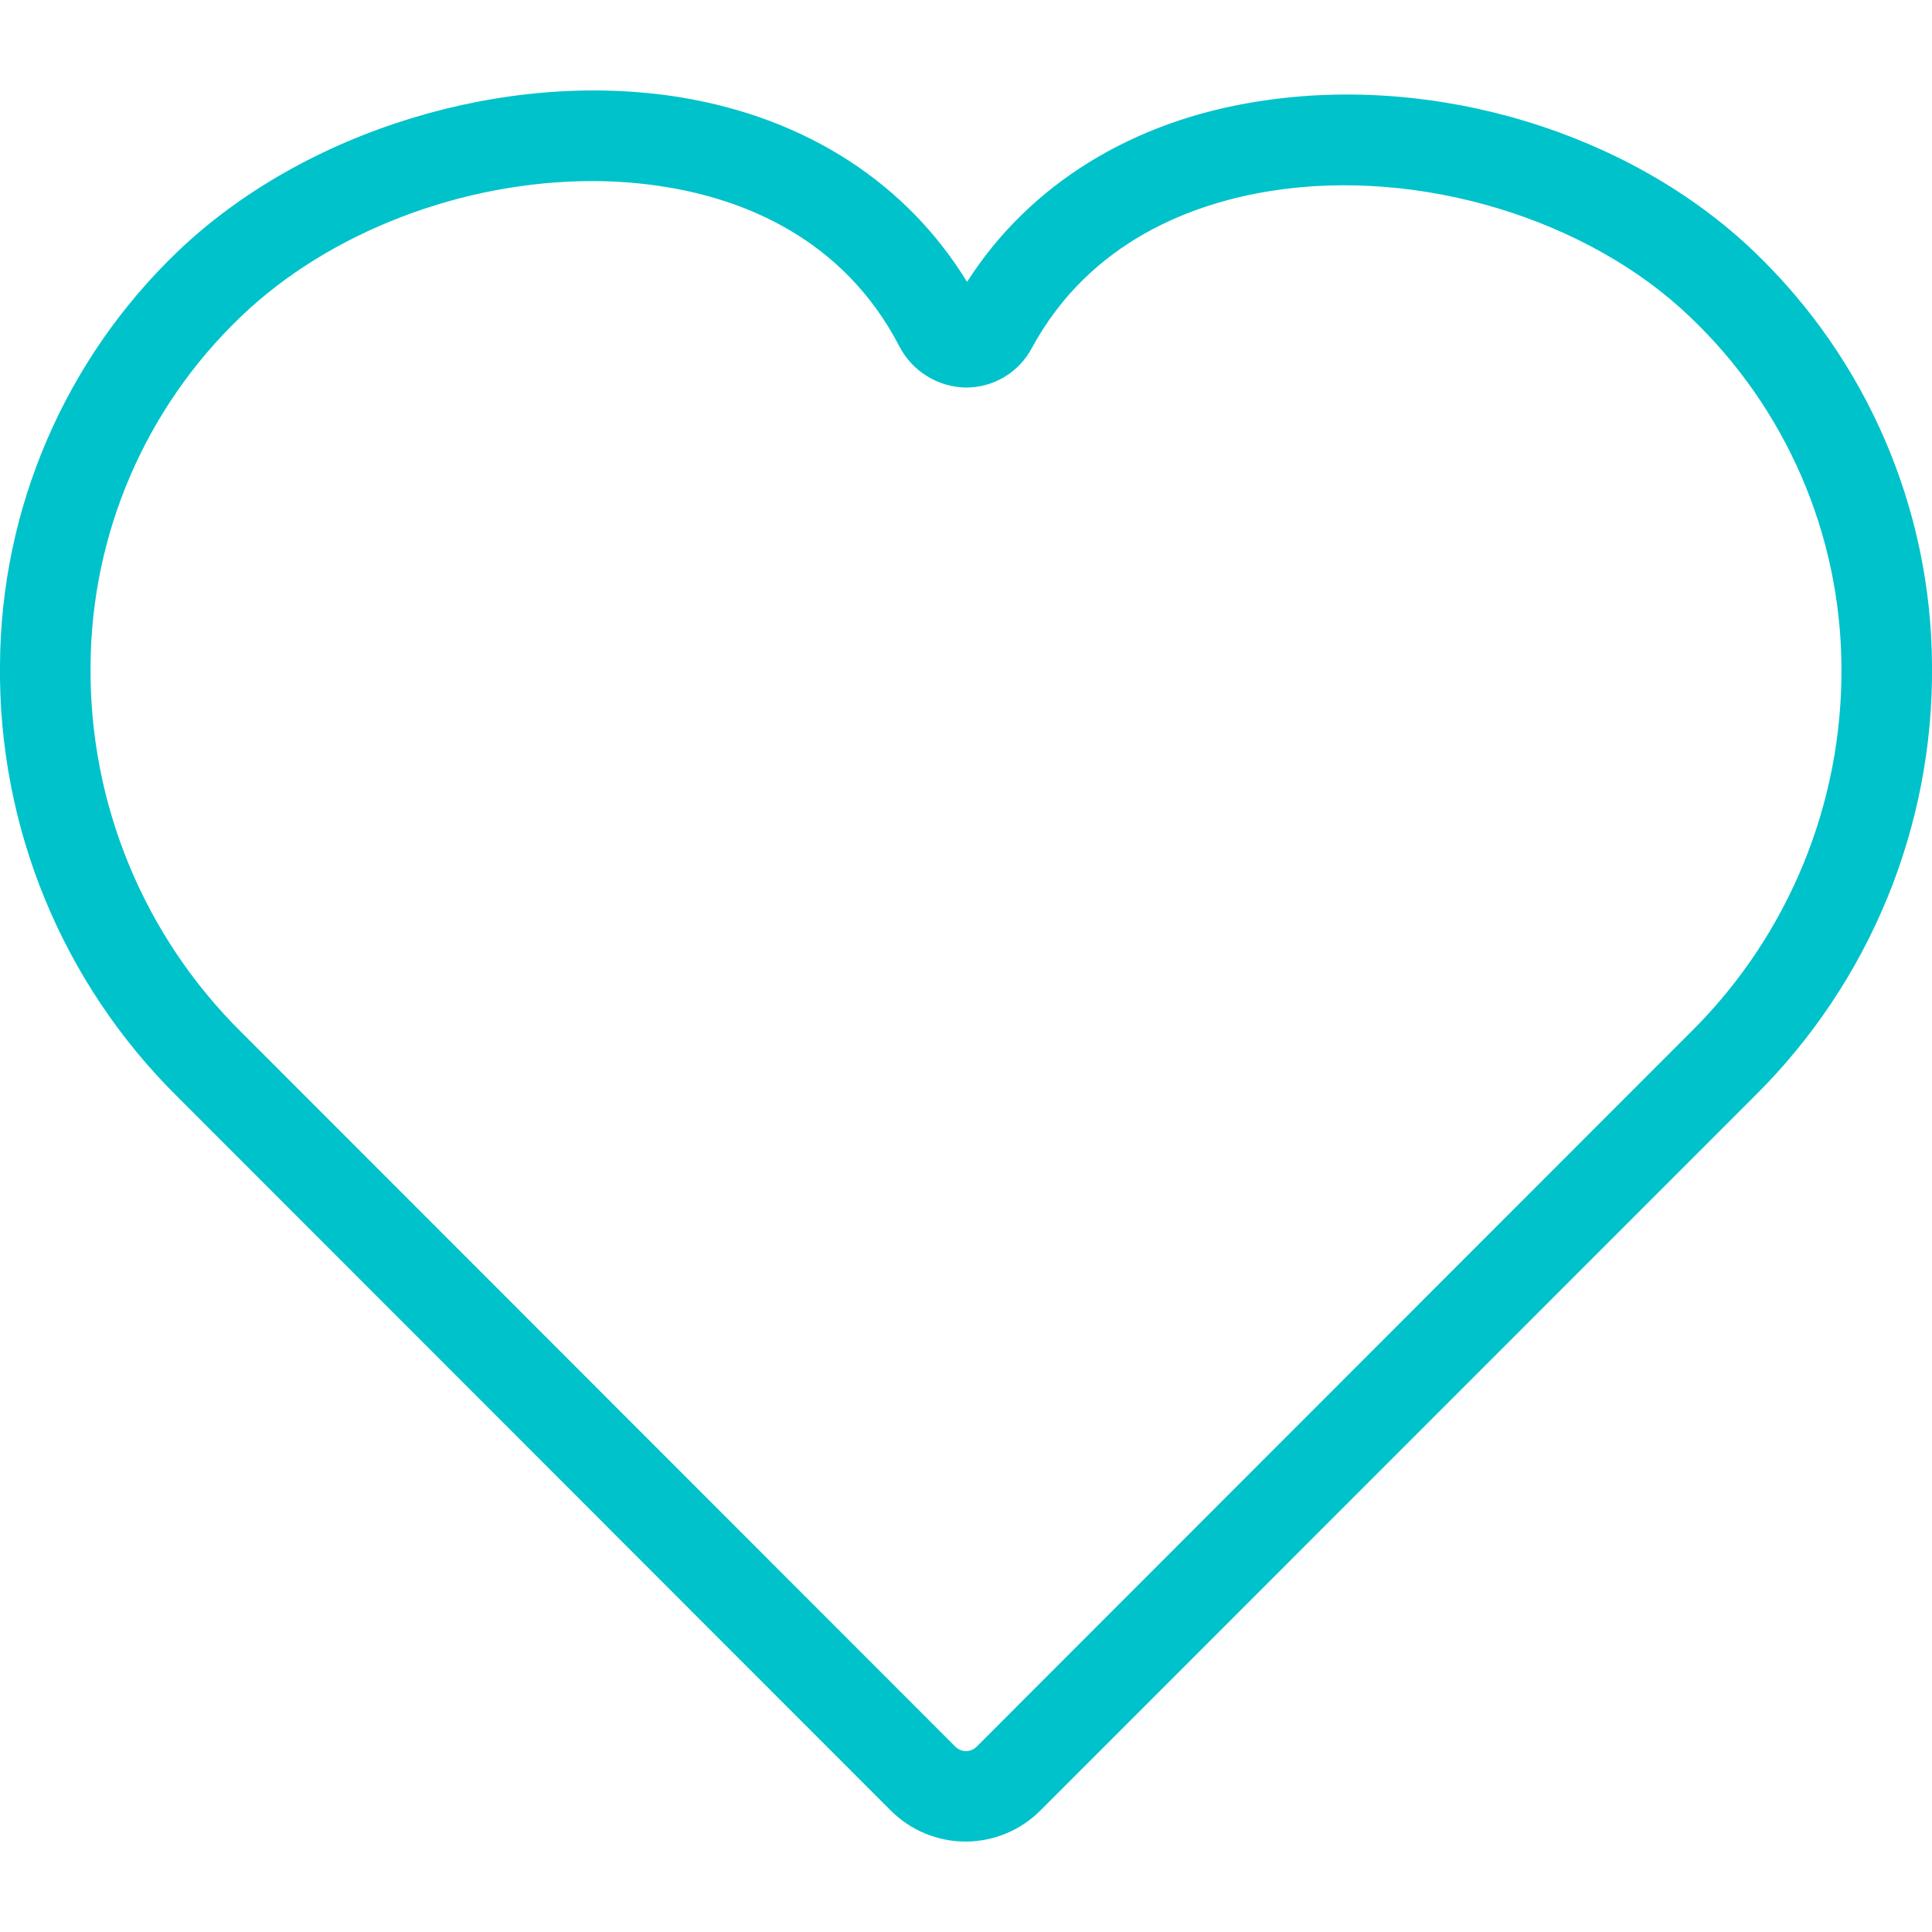
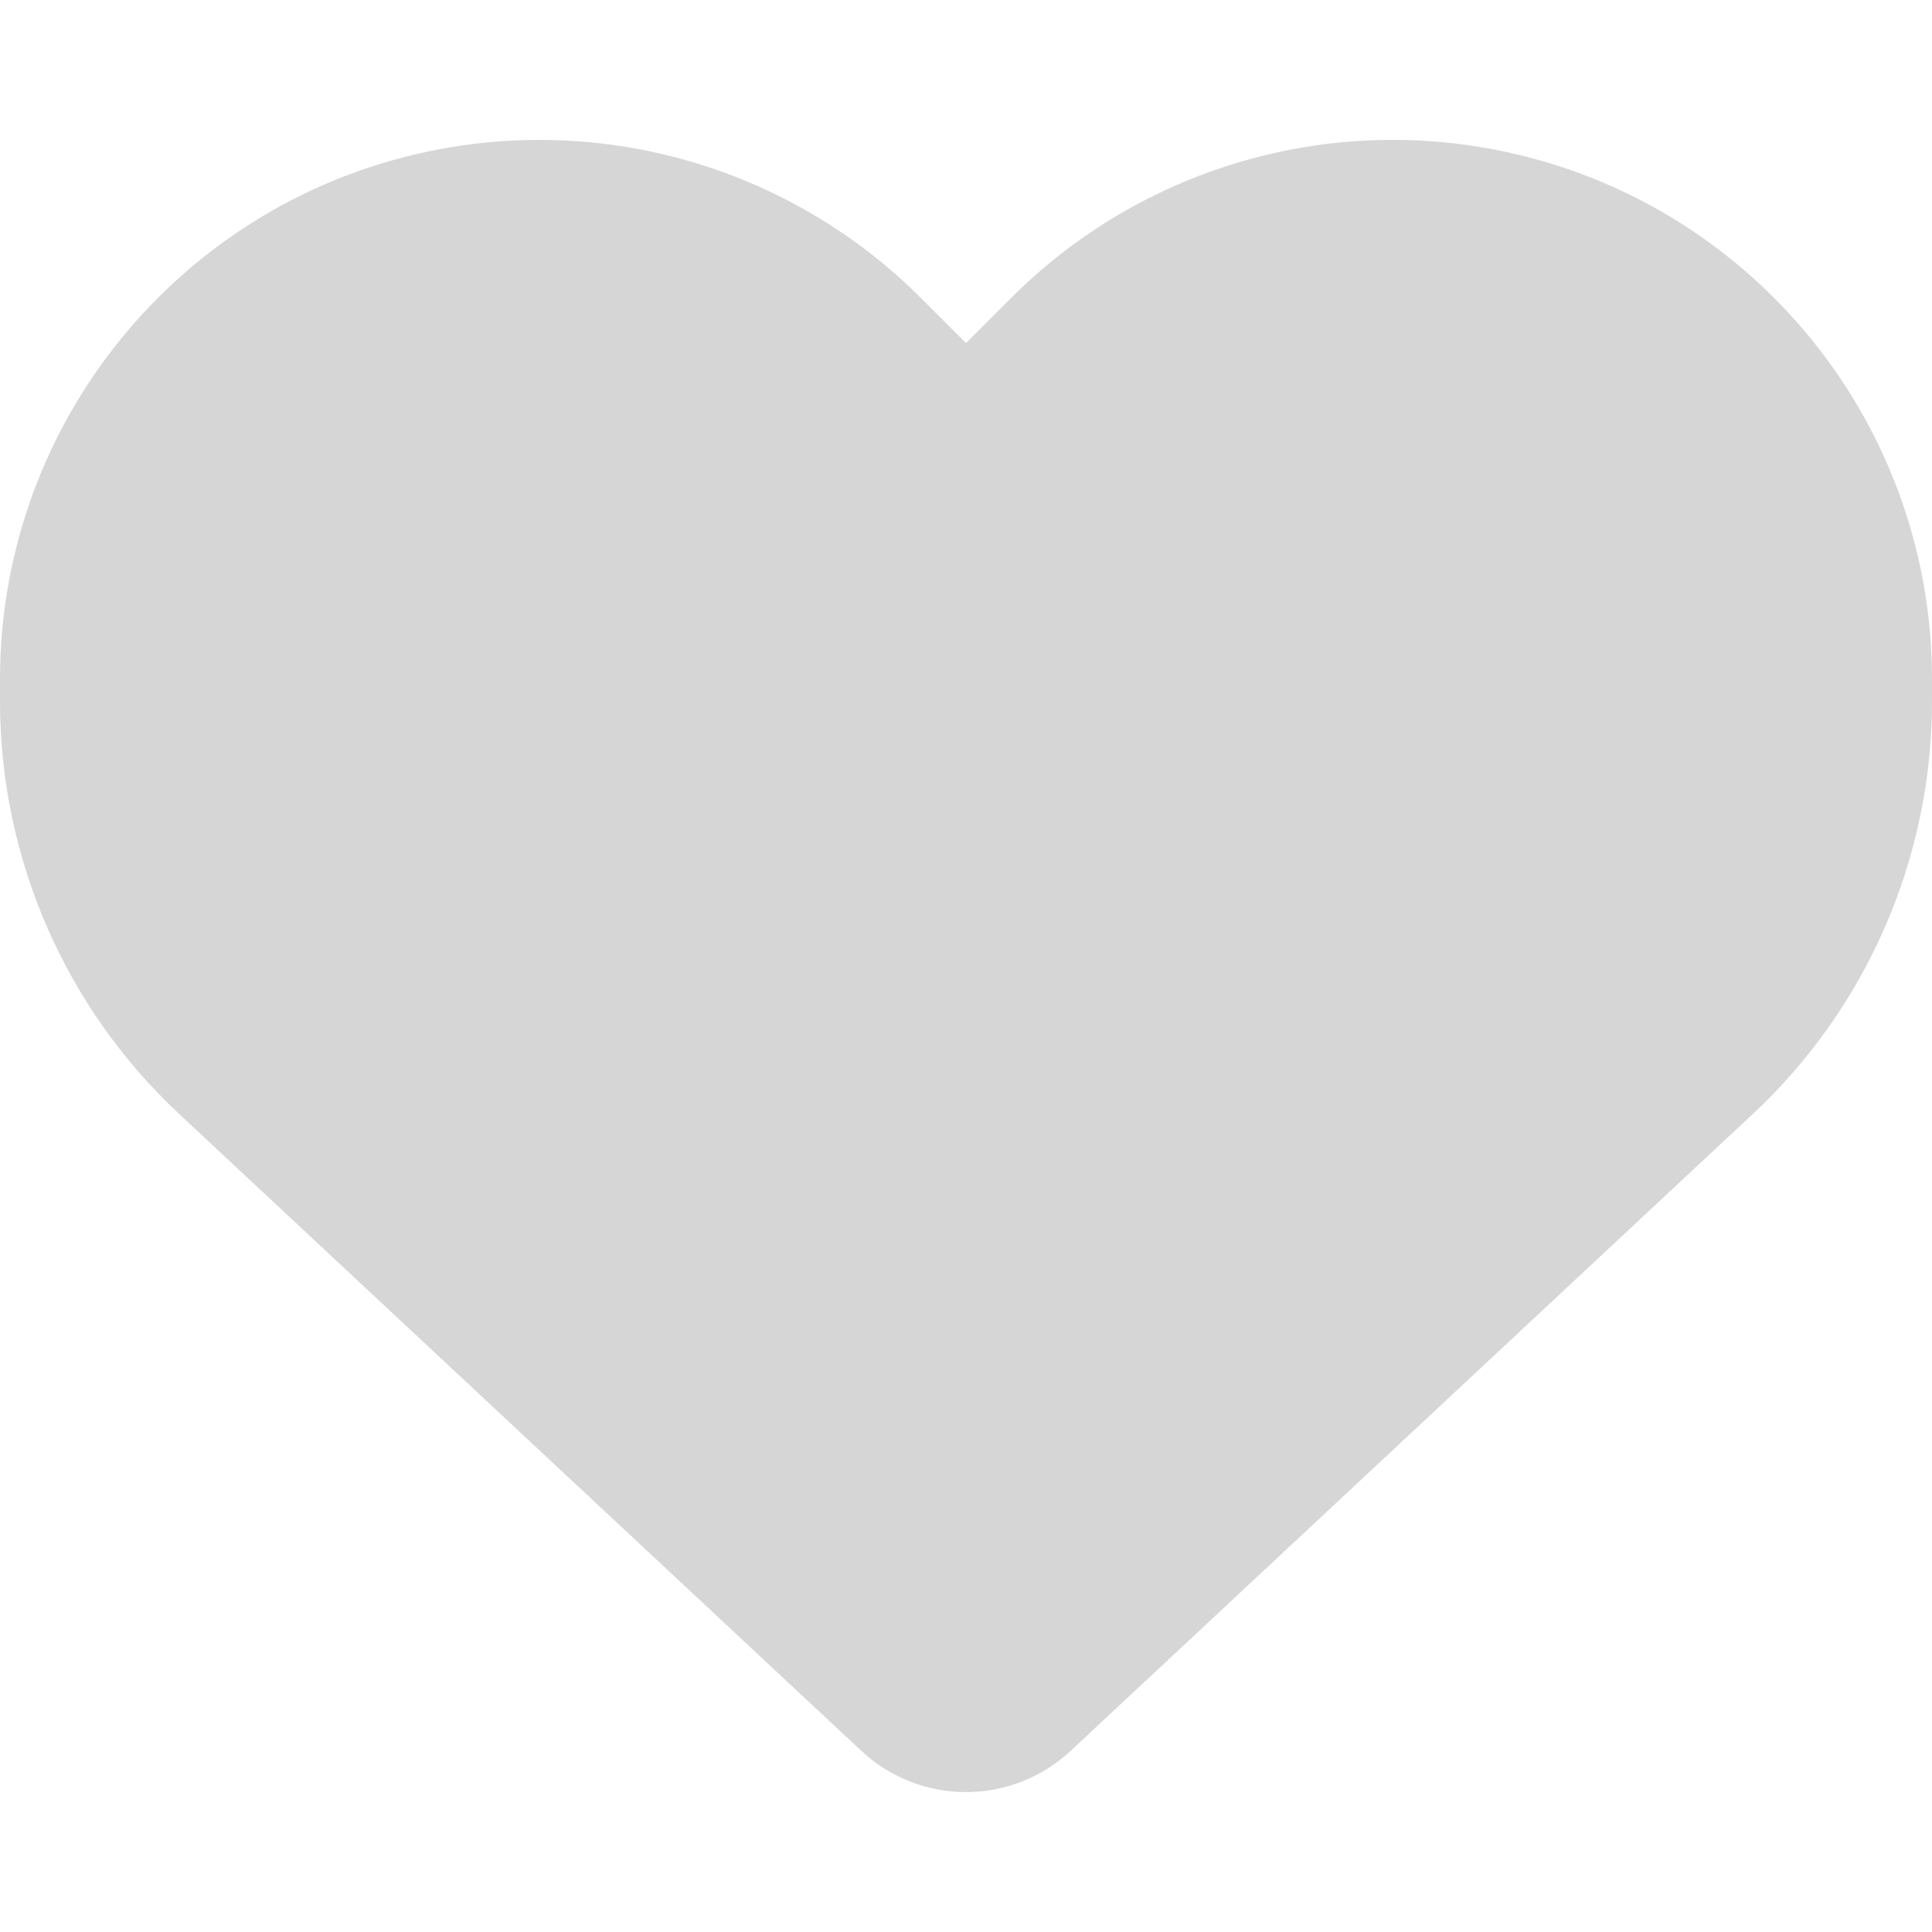
- <svg xmlns="http://www.w3.org/2000/svg" version="1.1" width="128px" height="128px" viewBox="0,0,256,256">
-   <g fill="#00c2cb" fill-rule="nonzero" stroke="none" stroke-width="1" stroke-linecap="butt" stroke-linejoin="miter" stroke-miterlimit="10" stroke-dasharray="" stroke-dashoffset="0" font-family="none" font-weight="none" font-size="none" text-anchor="none" style="mix-blend-mode: normal">
-     <g transform="translate(0.00043,-0.00658) scale(2,2)">
-       <path d="M116.22,16.68c-8.22,-7.88 -21.06,-11.8 -32.78,-9.97c-8.44,1.29 -15.27,5.55 -19.37,11.97c-4,-6.53 -10.62,-10.84 -18.93,-12.22c-11.61,-1.91 -25,2.19 -33.37,10.21c-7.47,7.156 -11.717,17.036 -11.77,27.38c-0.122,10.73 4.114,21.05 11.74,28.6l47.26,47.29c1.314,1.325 3.104,2.071 4.97,2.071c1.866,0 3.656,-0.745 4.97,-2.071l47.29,-47.3c7.634,-7.542 11.882,-17.859 11.77,-28.59c-0.059,-10.342 -4.309,-20.218 -11.78,-27.37zM112,68.4l-47.27,47.3c-0.189,0.202 -0.453,0.317 -0.73,0.317c-0.277,0 -0.541,-0.115 -0.73,-0.317l-47.27,-47.3c-6.485,-6.408 -10.094,-15.173 -10,-24.29c0.046,-8.732 3.633,-17.071 9.94,-23.11c5.89,-5.67 14.78,-9 23.29,-9c1.655,-0.001 3.307,0.132 4.94,0.4c5,0.82 11.67,3.32 15.42,10.56c0.859,1.648 2.552,2.692 4.41,2.72v0c1.811,0.004 3.479,-0.987 4.34,-2.58v0c3.89,-7.2 10.82,-9.66 15.94,-10.46c9.77,-1.52 20.9,1.84 27.7,8.37c6.334,6.023 9.95,14.36 10.02,23.1c0.094,9.117 -3.515,17.882 -10,24.29z" />
+ <svg xmlns="http://www.w3.org/2000/svg" version="1.1" width="512px" height="512px" viewBox="0,0,256,256">
+   <g fill="#d6d6d6" fill-rule="nonzero" stroke="none" stroke-width="1" stroke-linecap="butt" stroke-linejoin="miter" stroke-miterlimit="10" stroke-dasharray="" stroke-dashoffset="0" font-family="none" font-weight="none" font-size="none" text-anchor="none" style="mix-blend-mode: normal">
+     <g transform="translate(0,0)">
+       <g>
+         <g transform="translate(0,-2.53772) scale(0.5,0.5)">
+           <path d="M47.6,300.4l180.7,168.7c7.5,7 17.4,10.9 27.7,10.9c10.3,0 20.2,-3.9 27.7,-10.9l180.7,-168.7c30.4,-28.3 47.6,-68 47.6,-109.5v-5.8c0,-69.9 -50.5,-129.5 -119.4,-141c-45.6,-7.6 -92,7.3 -124.6,39.9l-12,12l-12,-12c-32.6,-32.6 -79,-47.5 -124.6,-39.9c-68.9,11.5 -119.4,71.1 -119.4,141v5.8c0,41.5 17.2,81.2 47.6,109.5z" />
+         </g>
+       </g>
    </g>
  </g>
</svg>
